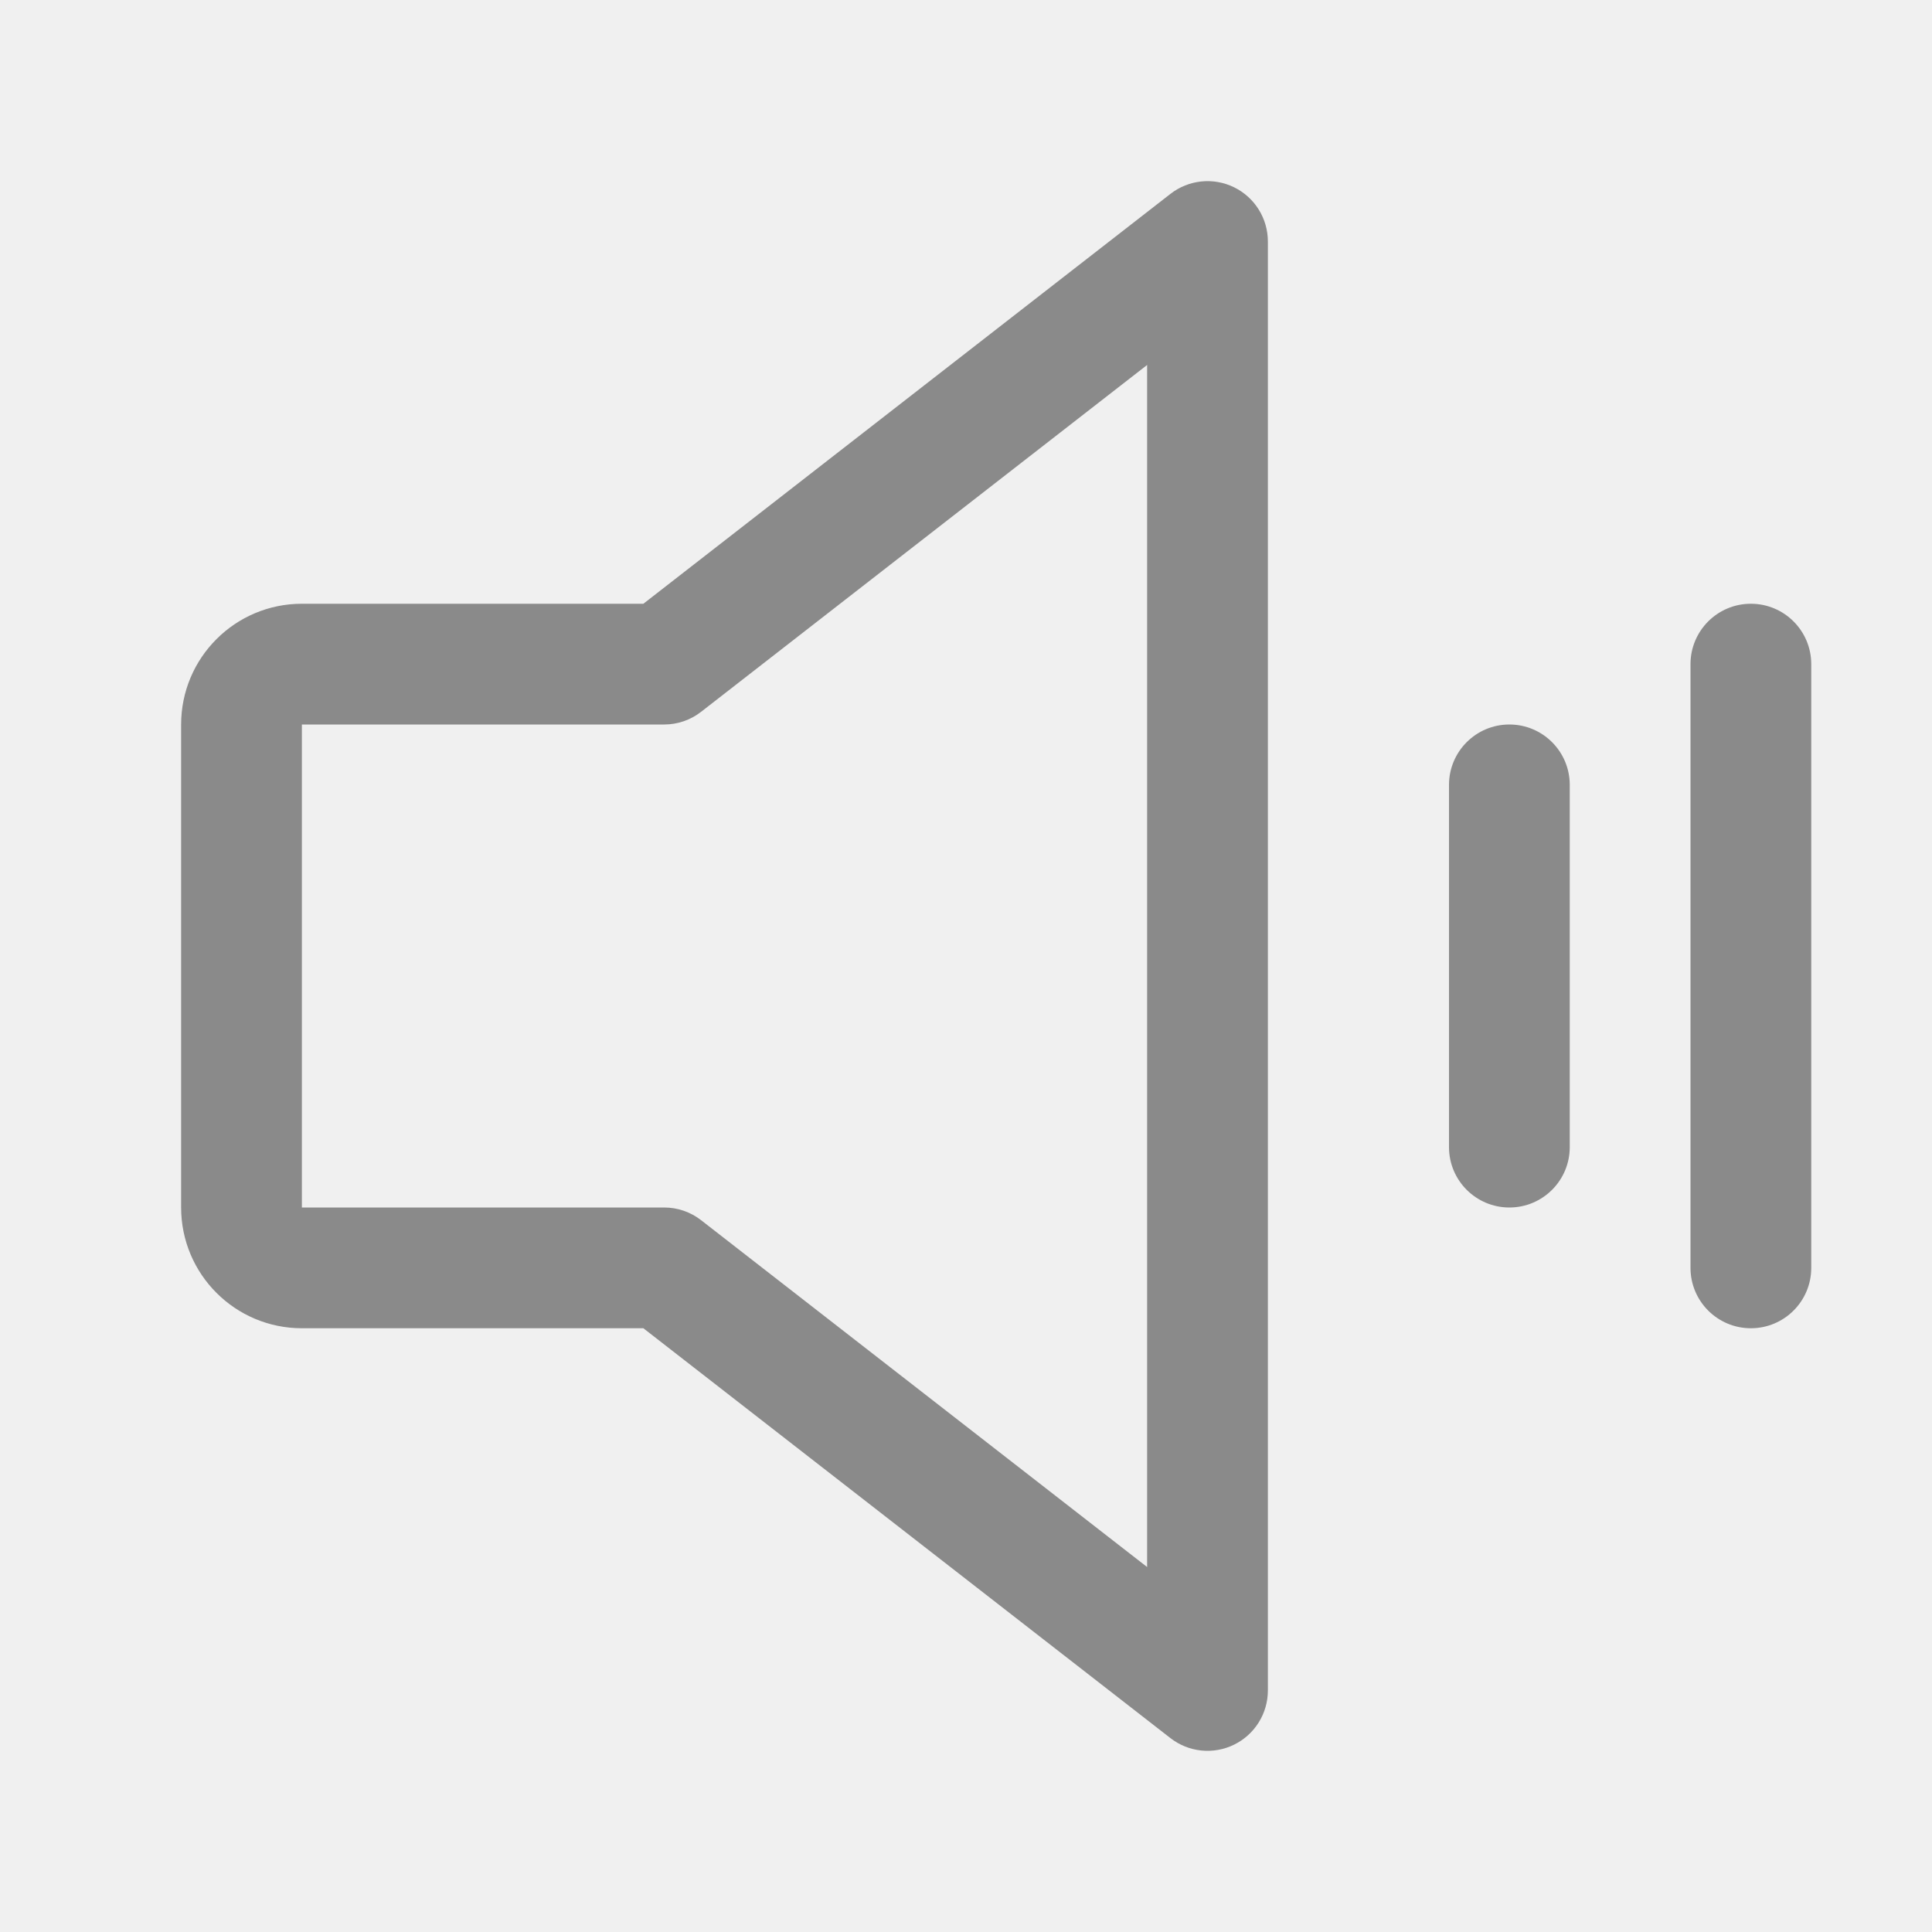
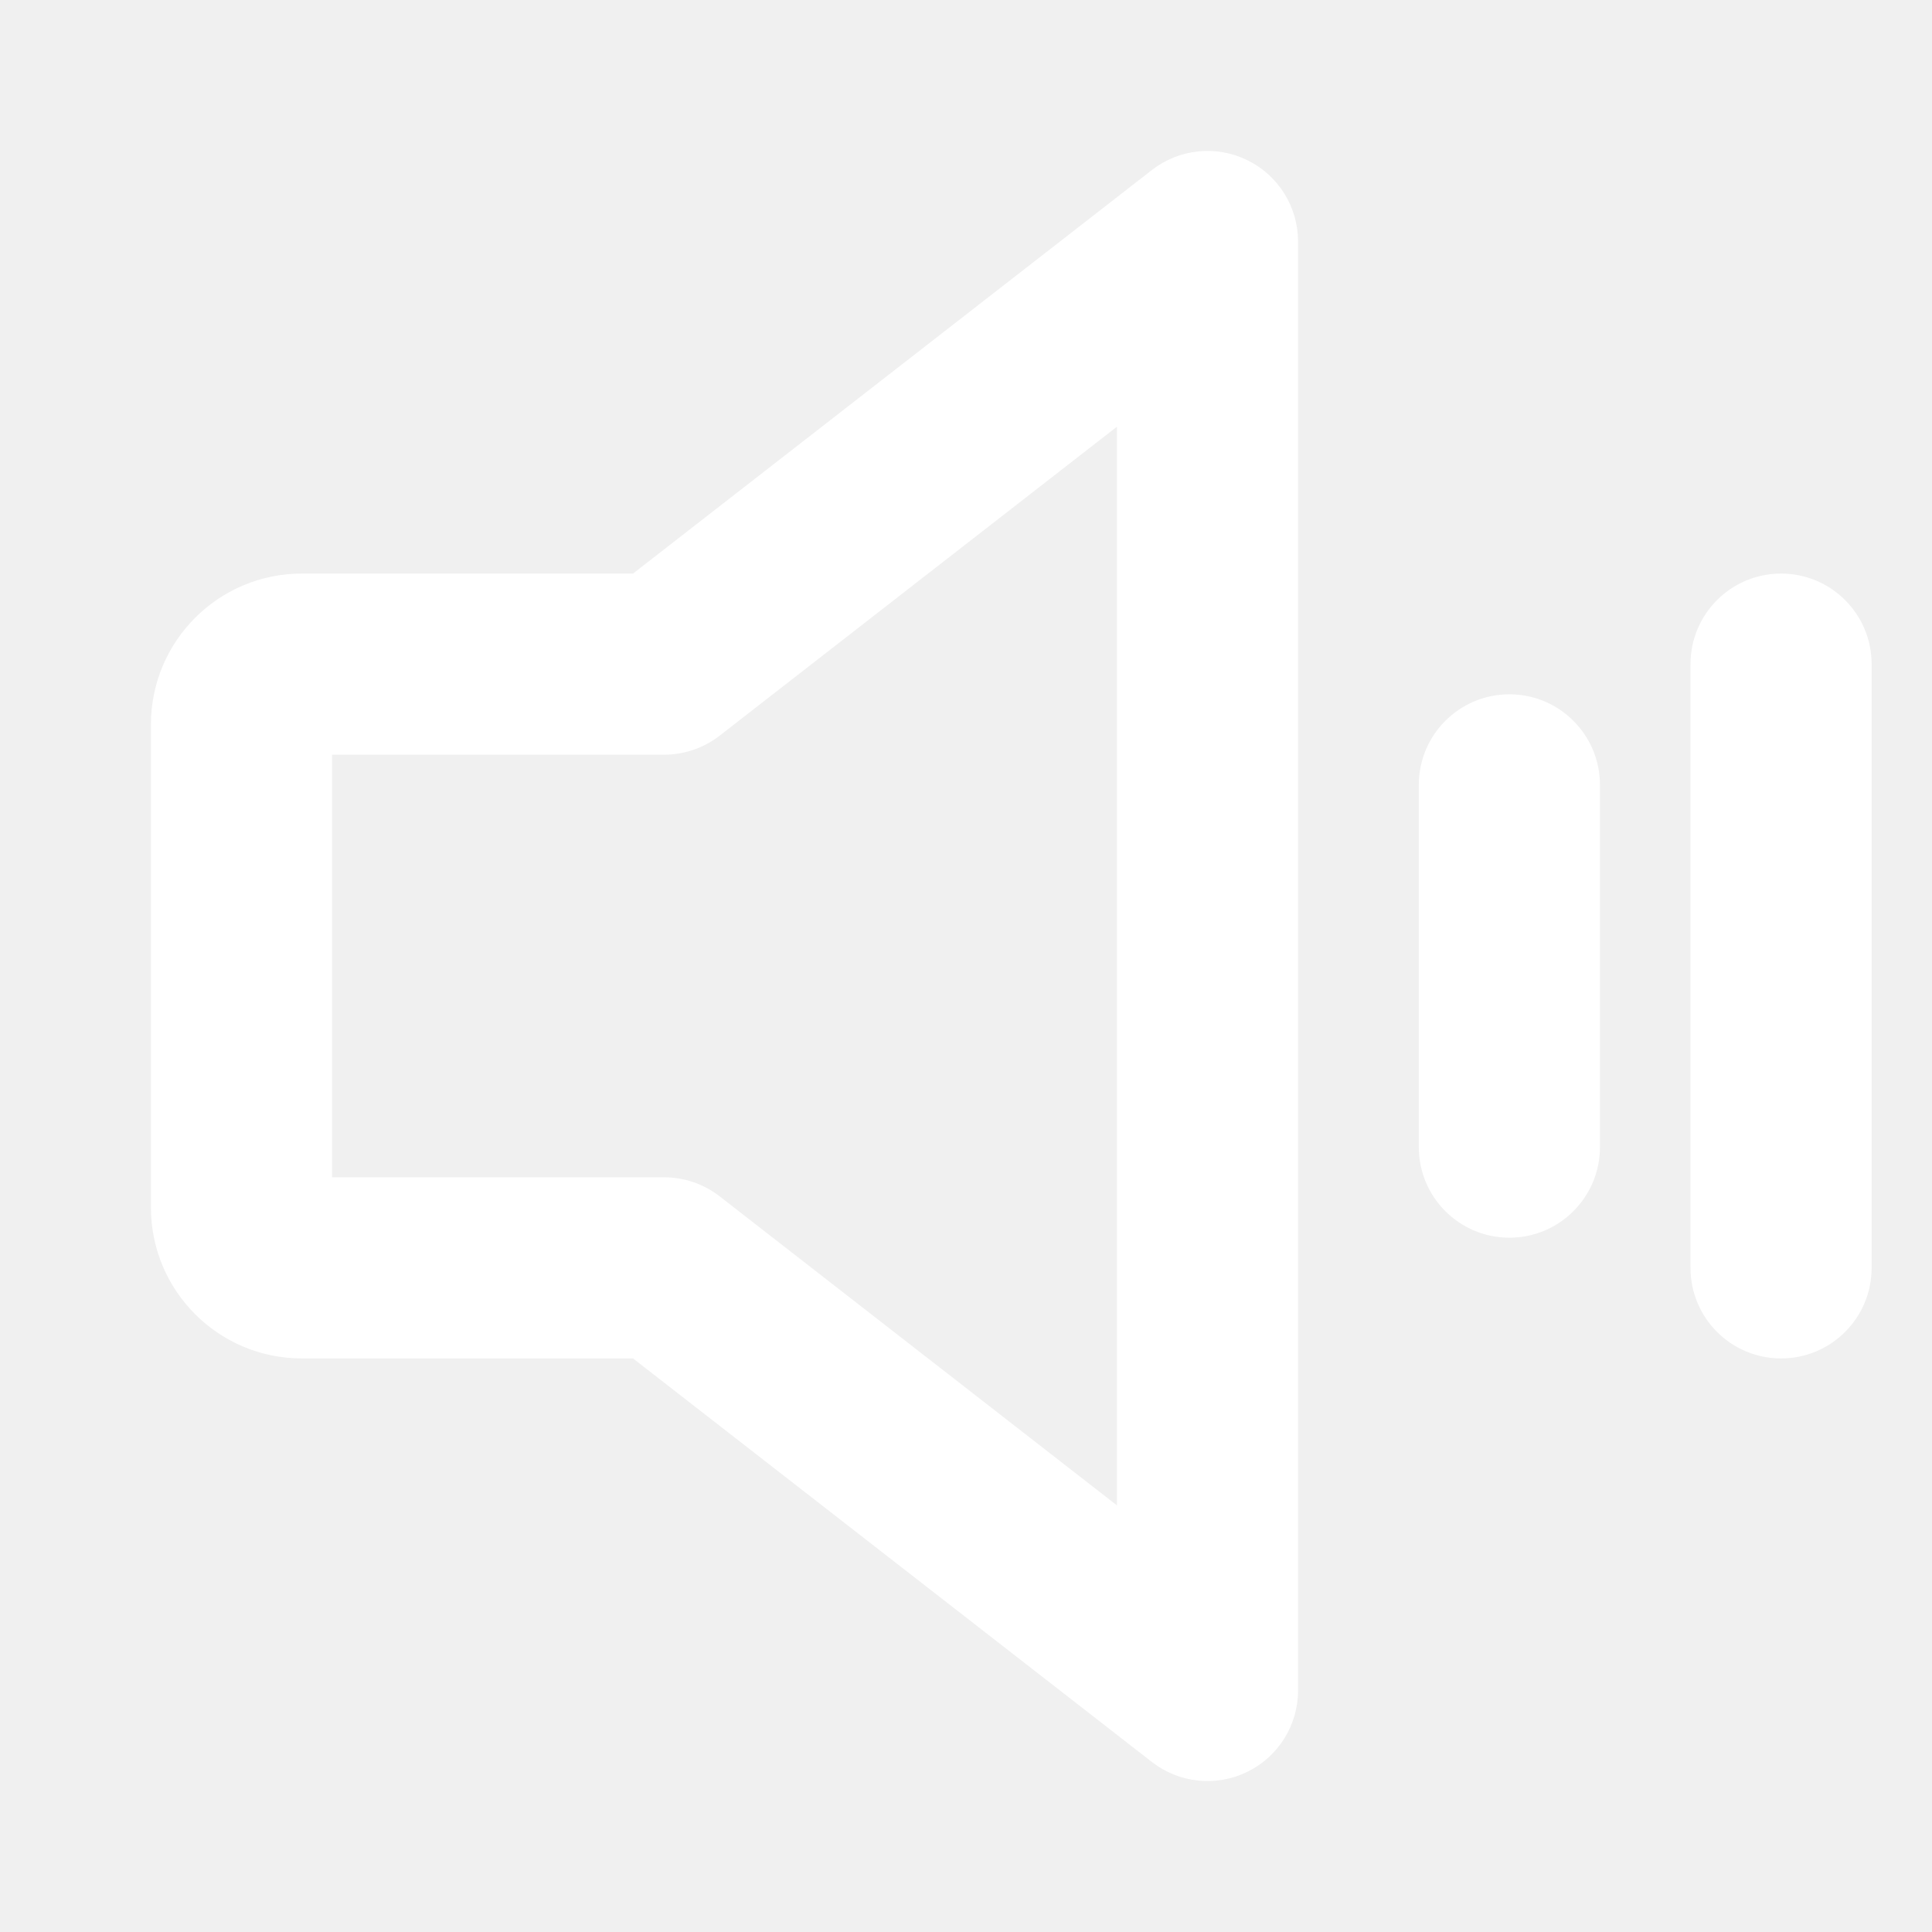
- <svg xmlns="http://www.w3.org/2000/svg" viewBox="0 0 256 256" fill="#8a8a8a">
-   <path d="M163.51,24.81a8,8,0,0,0-8.42.88L85.25,80H40A16,16,0,0,0,24,96v64a16,16,0,0,0,16,16H85.25l69.84,54.31A8,8,0,0,0,168,224V32A8,8,0,0,0,163.51,24.81ZM152,207.64,92.91,161.69A7.94,7.94,0,0,0,88,160H40V96H88a7.94,7.94,0,0,0,4.91-1.69L152,48.36ZM208,104v48a8,8,0,0,1-16,0V104a8,8,0,0,1,16,0Zm32-16v80a8,8,0,0,1-16,0V88a8,8,0,0,1,16,0Z" />
+ <svg xmlns="http://www.w3.org/2000/svg" viewBox="0 0 256 256" fill="#ffffff">
+   <path d="M165.27,21.22a12,12,0,0,0-12.64,1.31L83.88,76H40A20,20,0,0,0,20,96v64a20,20,0,0,0,20,20H83.88l68.75,53.47A12,12,0,0,0,172,224V32A12,12,0,0,0,165.27,21.22ZM148,199.47,95.37,158.53A12,12,0,0,0,88,156H44V100H88a12,12,0,0,0,7.37-2.53L148,56.54ZM212,104v48a12,12,0,0,1-24,0V104a12,12,0,0,1,24,0Zm36-16v80a12,12,0,0,1-24,0V88a12,12,0,0,1,24,0Z" />
</svg>
